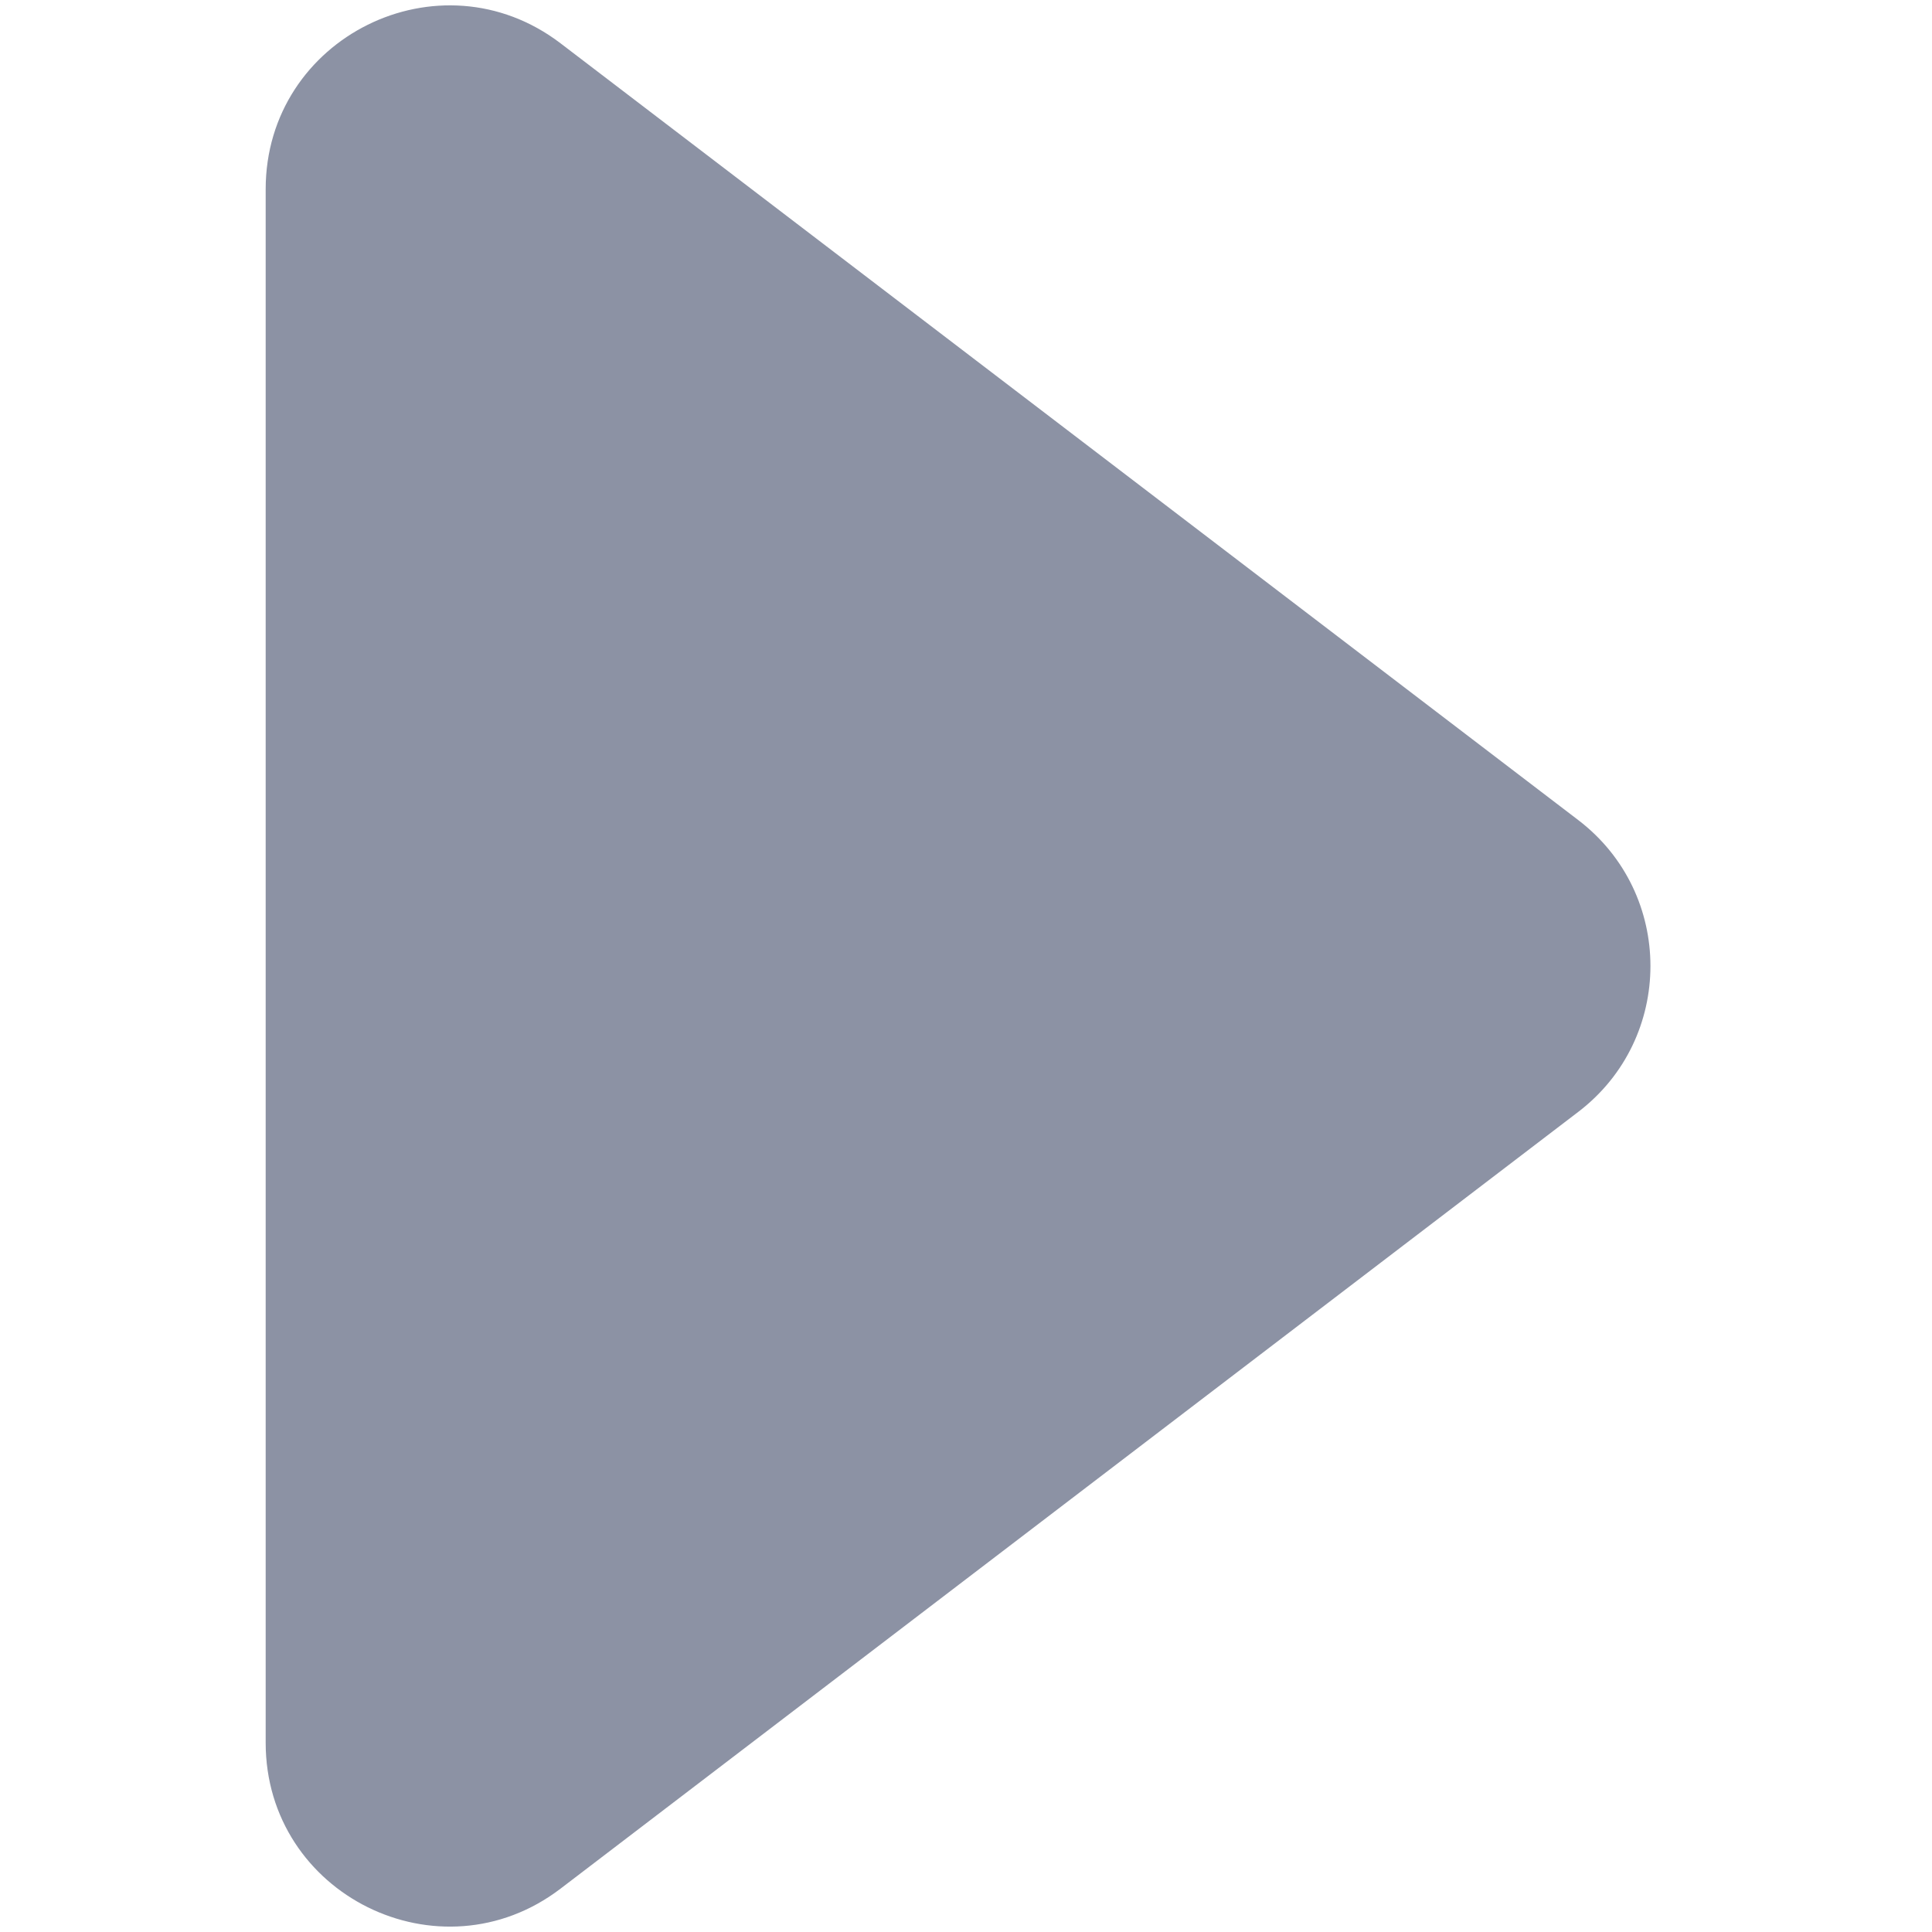
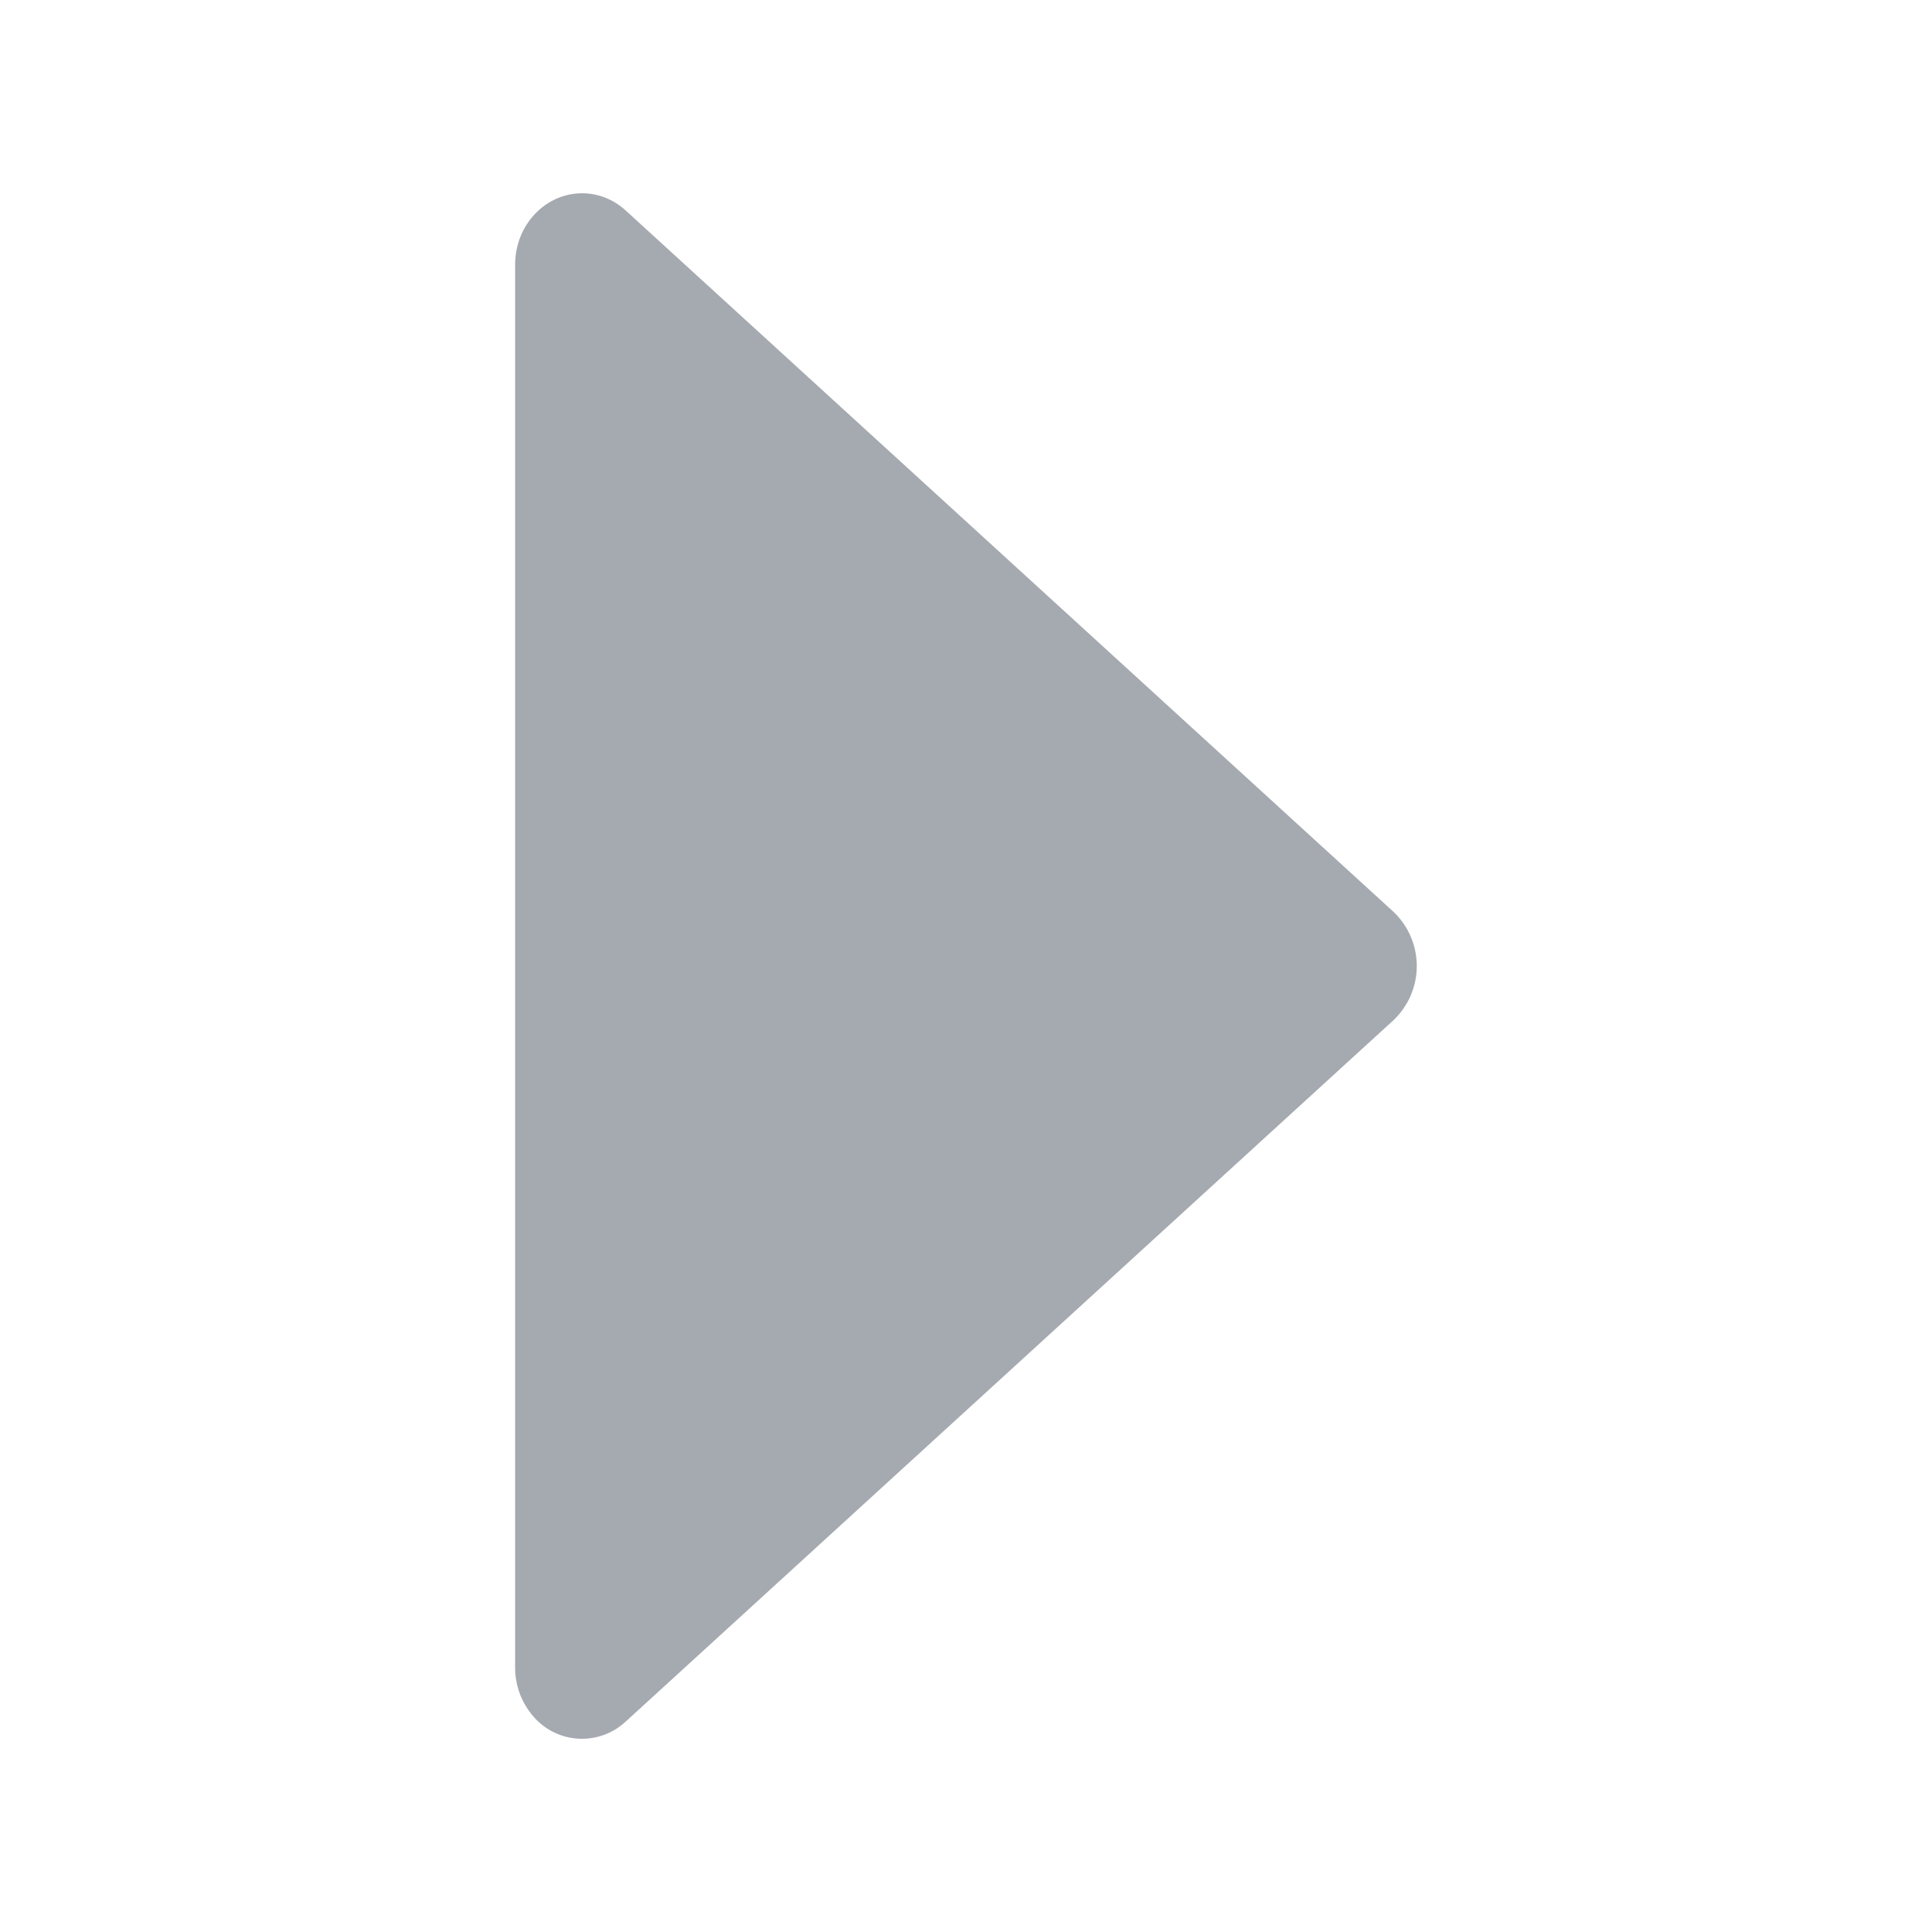
- <svg xmlns="http://www.w3.org/2000/svg" t="1721629550613" class="icon" viewBox="0 0 1024 1024" version="1.1" p-id="2986" width="200" height="200">
-   <path d="M836.511 434.658C656.703 297.434 476.896 160.21 297.11 22.964 233.075-25.889 140.813 19.758 140.813 100.307v823.385c0 80.548 92.262 126.197 156.298 77.322 179.786-137.226 359.593-274.448 539.4-411.692 51.011-38.933 51.011-115.712 0-154.665z" fill="#8C92A4" p-id="2987" />
+ <svg xmlns="http://www.w3.org/2000/svg" t="1722908885378" class="icon" viewBox="0 0 1024 1024" version="1.1" p-id="5880" width="200" height="200">
+   <path d="M738.56 540.736L331.616 912.48a33.984 33.984 0 0 1-50.048-4.096 39.36 39.36 0 0 1-8.544-24.64V140.256c0-20.896 15.904-37.824 35.52-37.824 8.448 0 16.64 3.232 23.072 9.12L738.56 483.264a39.584 39.584 0 0 1 0 57.472z" fill="#A5A9B0" p-id="5881" />
</svg>
